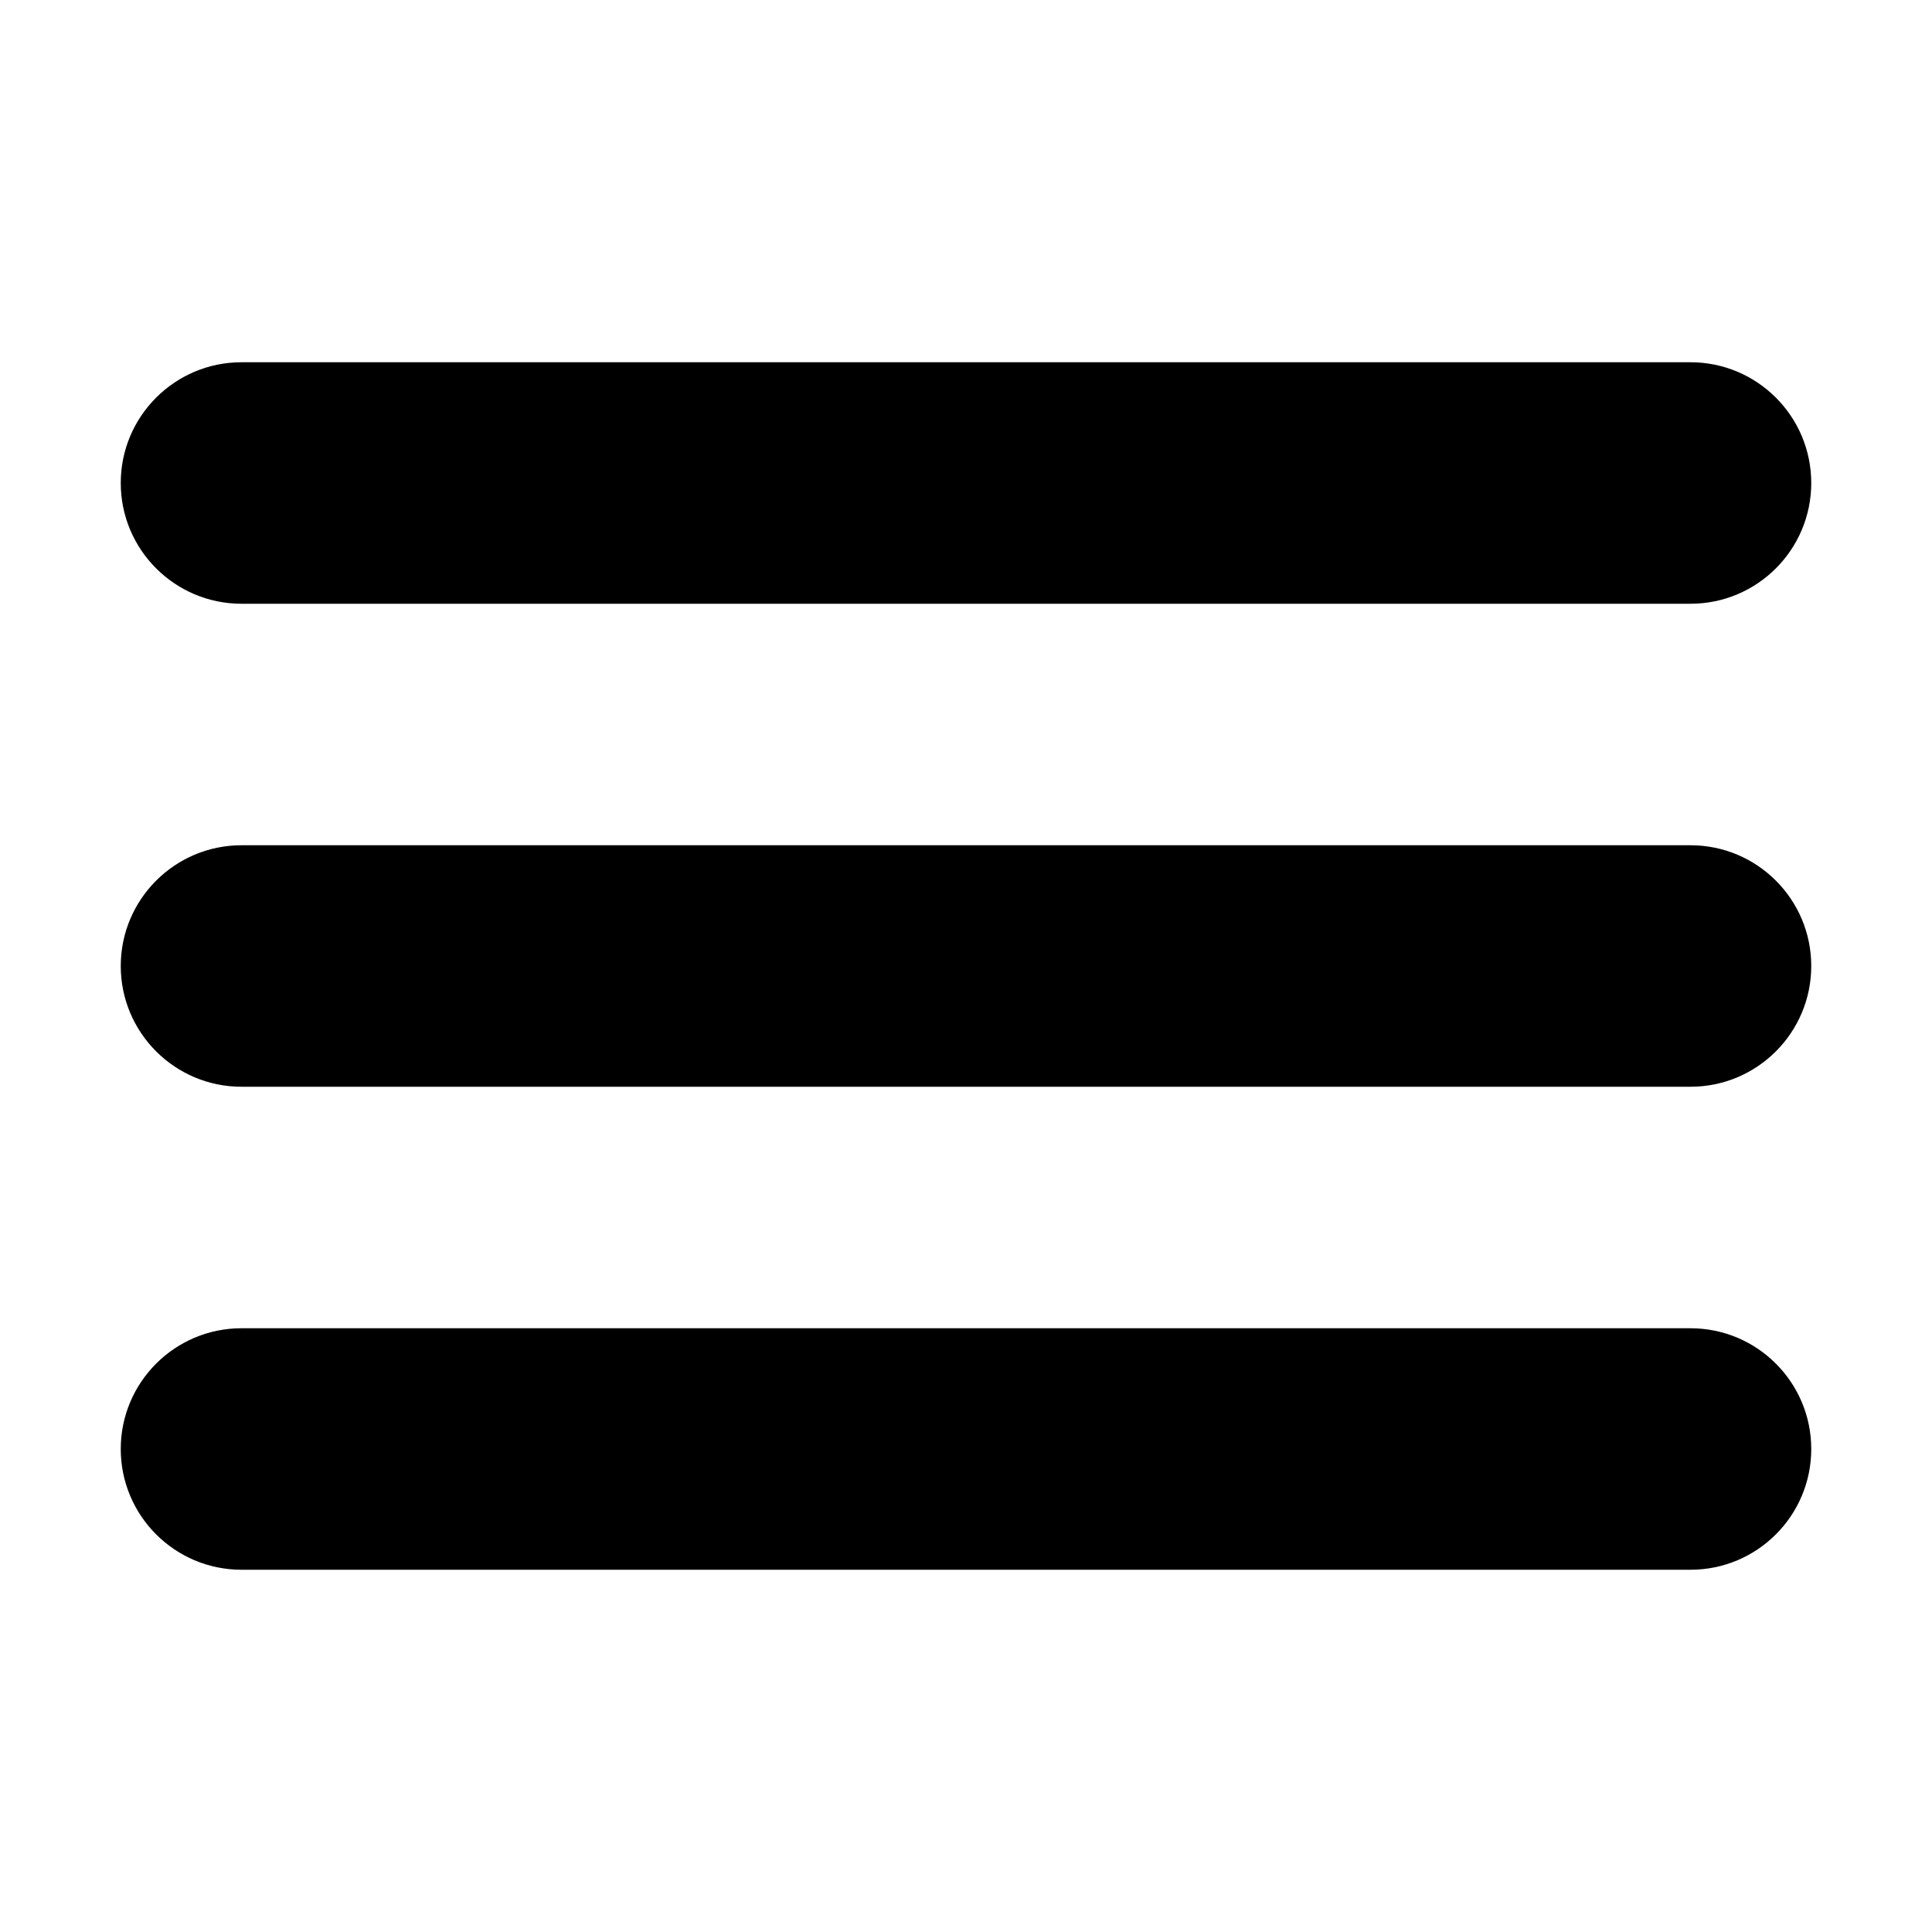
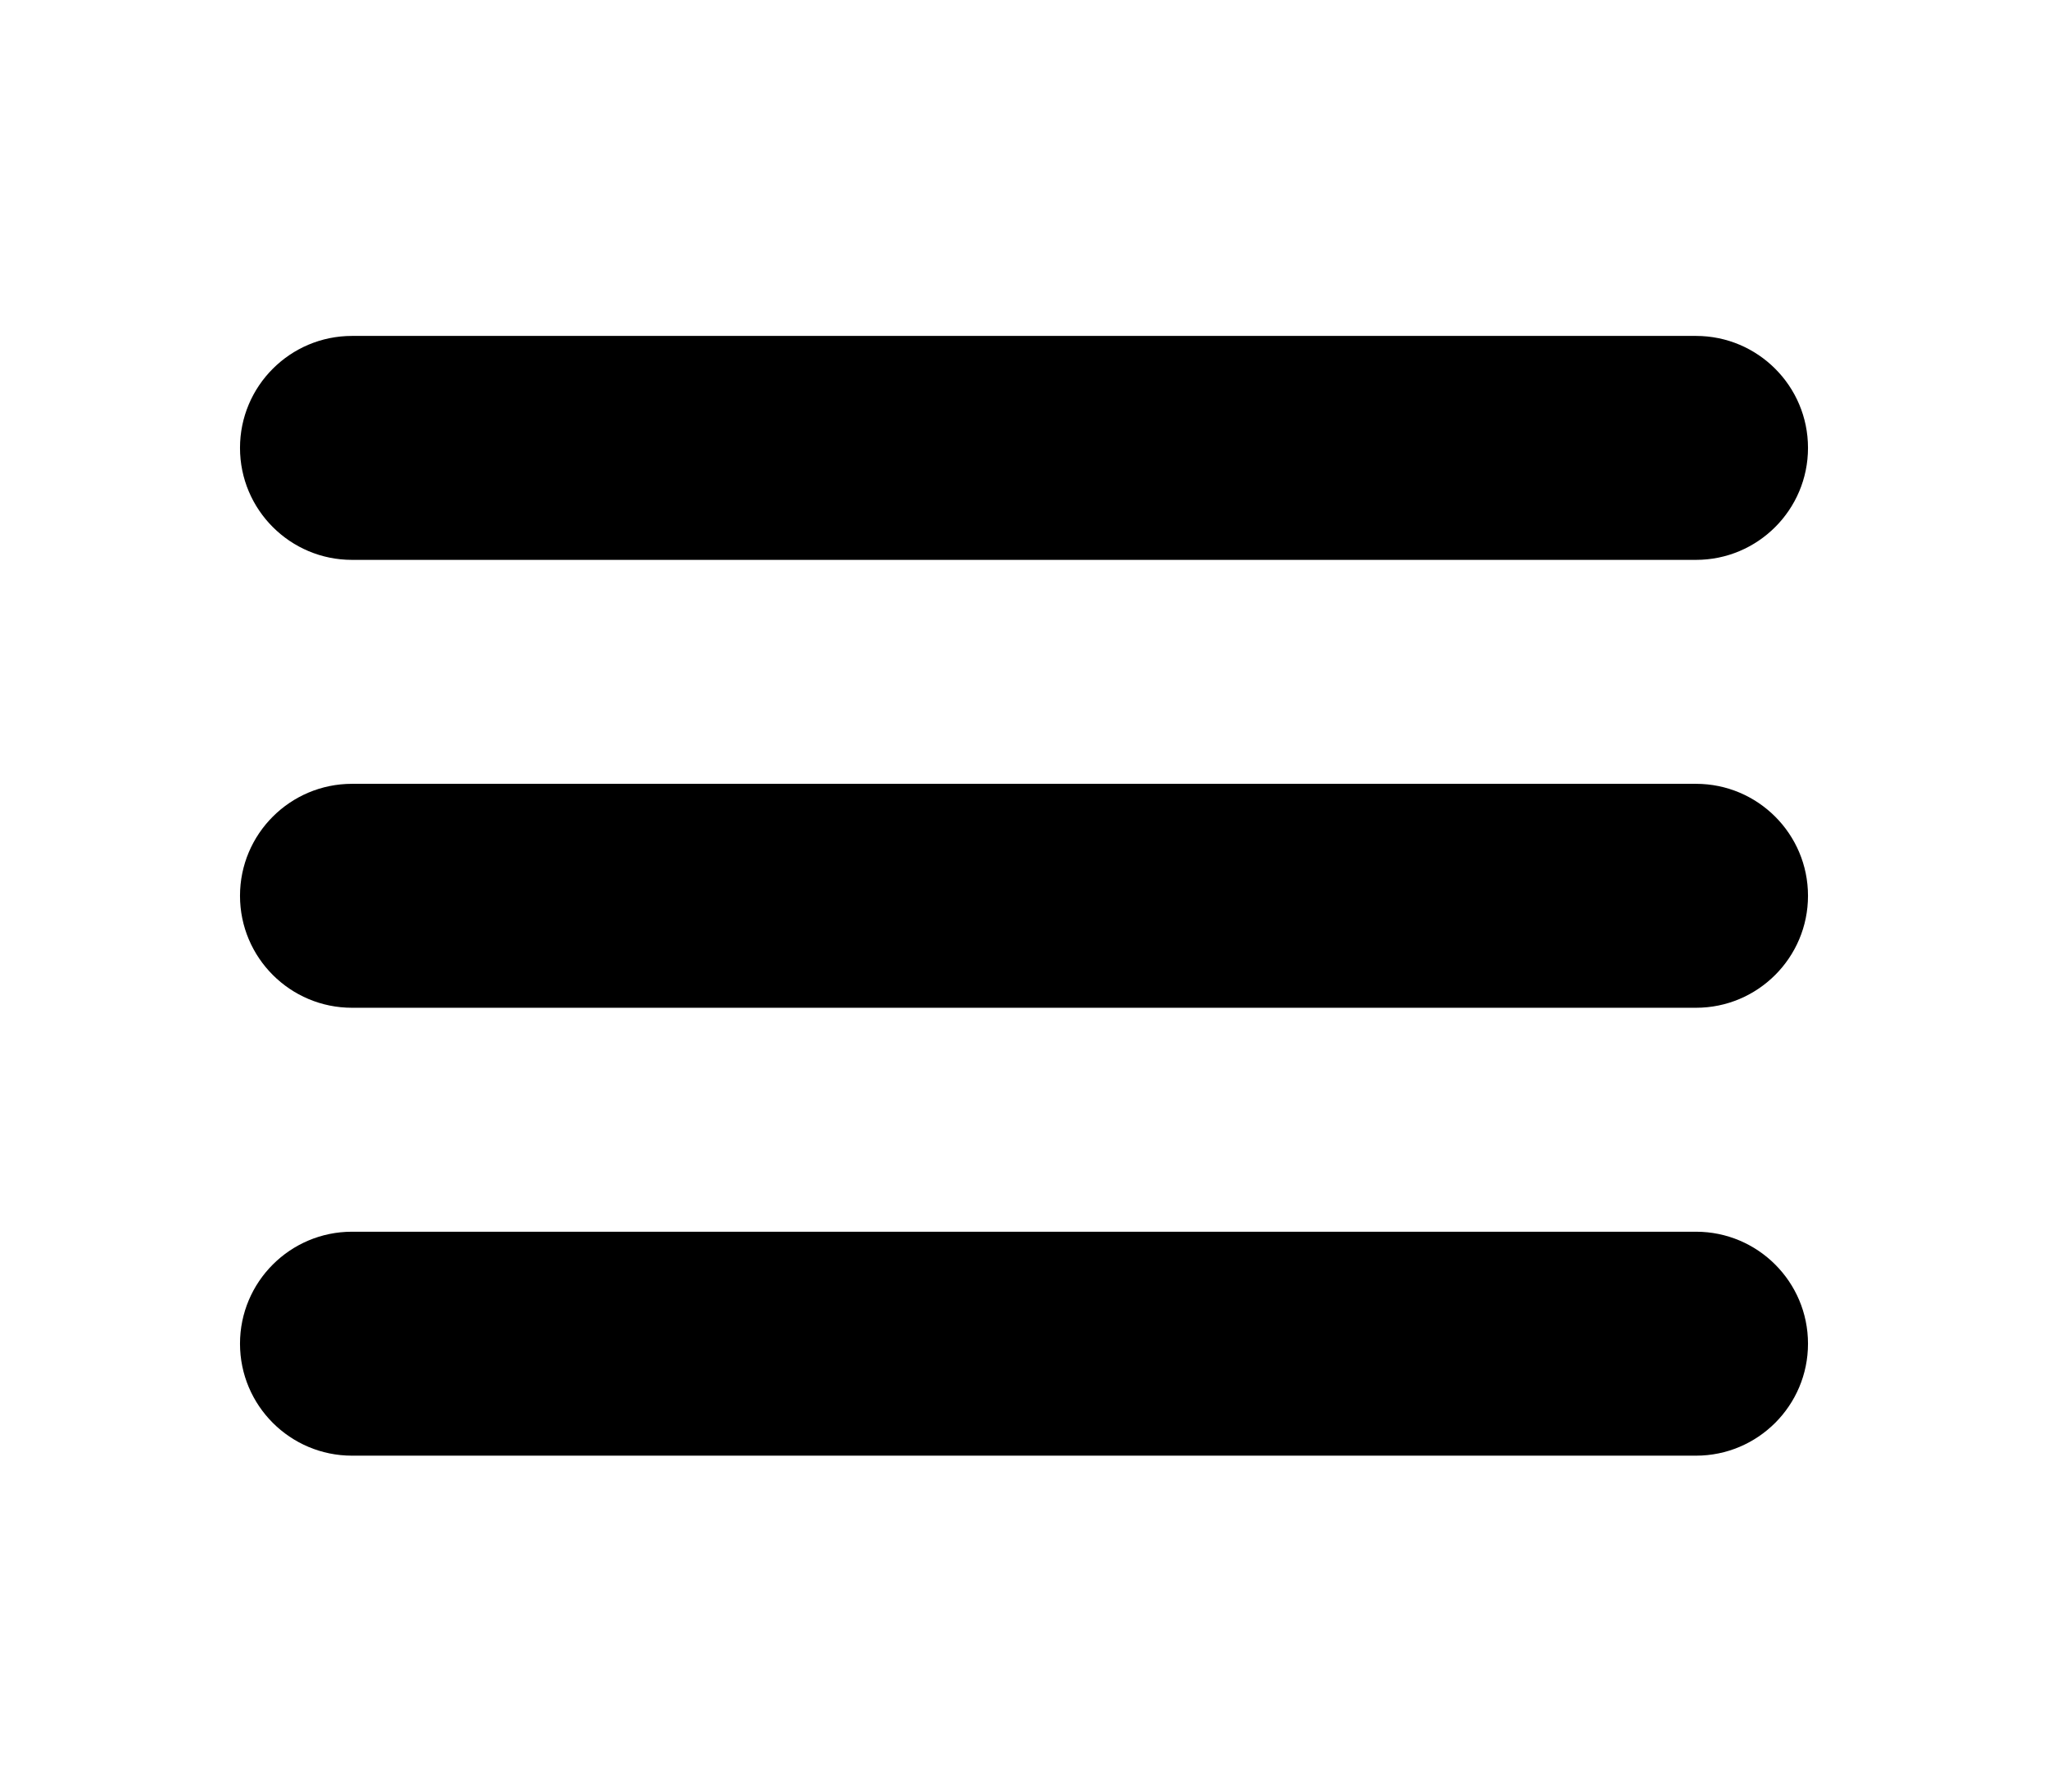
- <svg xmlns="http://www.w3.org/2000/svg" height="32px" id="Layer_1" style="enable-background:new 0 0 32 32;" version="1.1" viewBox="0 0 32 32" width="32px" xml:space="preserve">
+ <svg xmlns="http://www.w3.org/2000/svg" height="28px" id="Layer_1" style="enable-background:new 0 0 32 32;" version="1.1" viewBox="0 0 32 32" width="32px" xml:space="preserve">
  <path d="M4,10h24c1.104,0,2-0.896,2-2s-0.896-2-2-2H4C2.896,6,2,6.896,2,8S2.896,10,4,10z M28,14H4c-1.104,0-2,0.896-2,2  s0.896,2,2,2h24c1.104,0,2-0.896,2-2S29.104,14,28,14z M28,22H4c-1.104,0-2,0.896-2,2s0.896,2,2,2h24c1.104,0,2-0.896,2-2  S29.104,22,28,22z" />
</svg>
